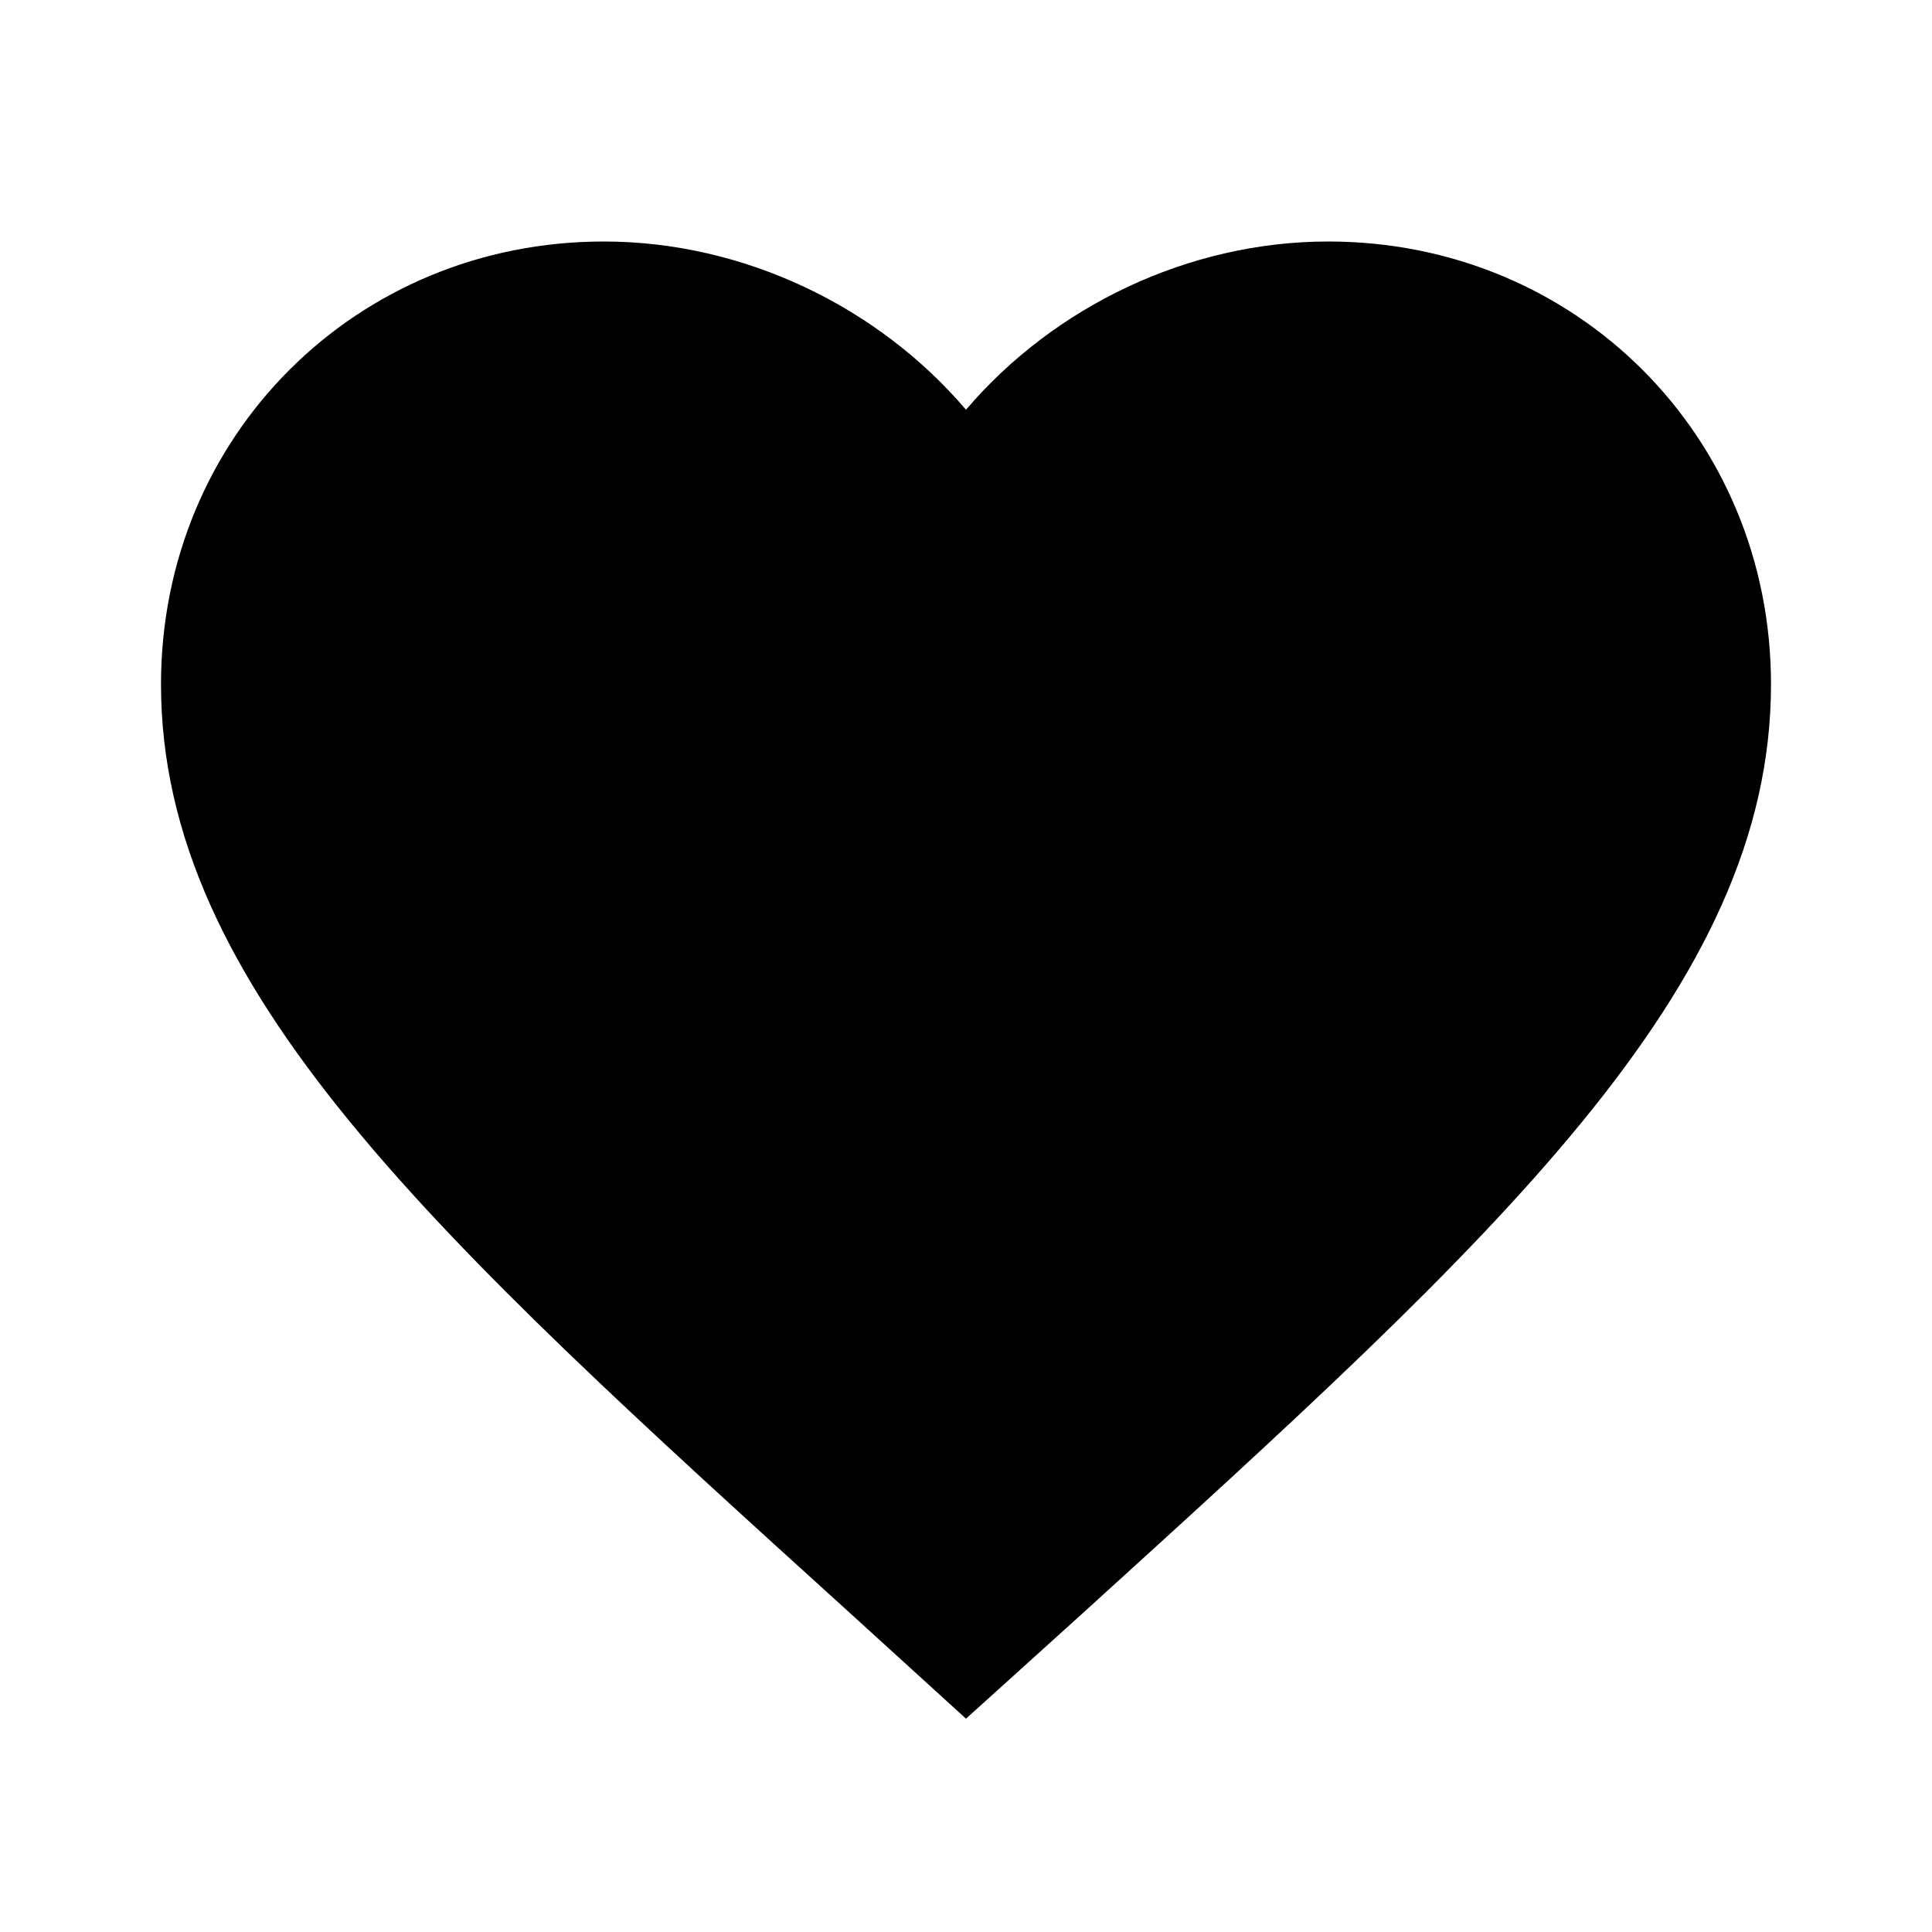
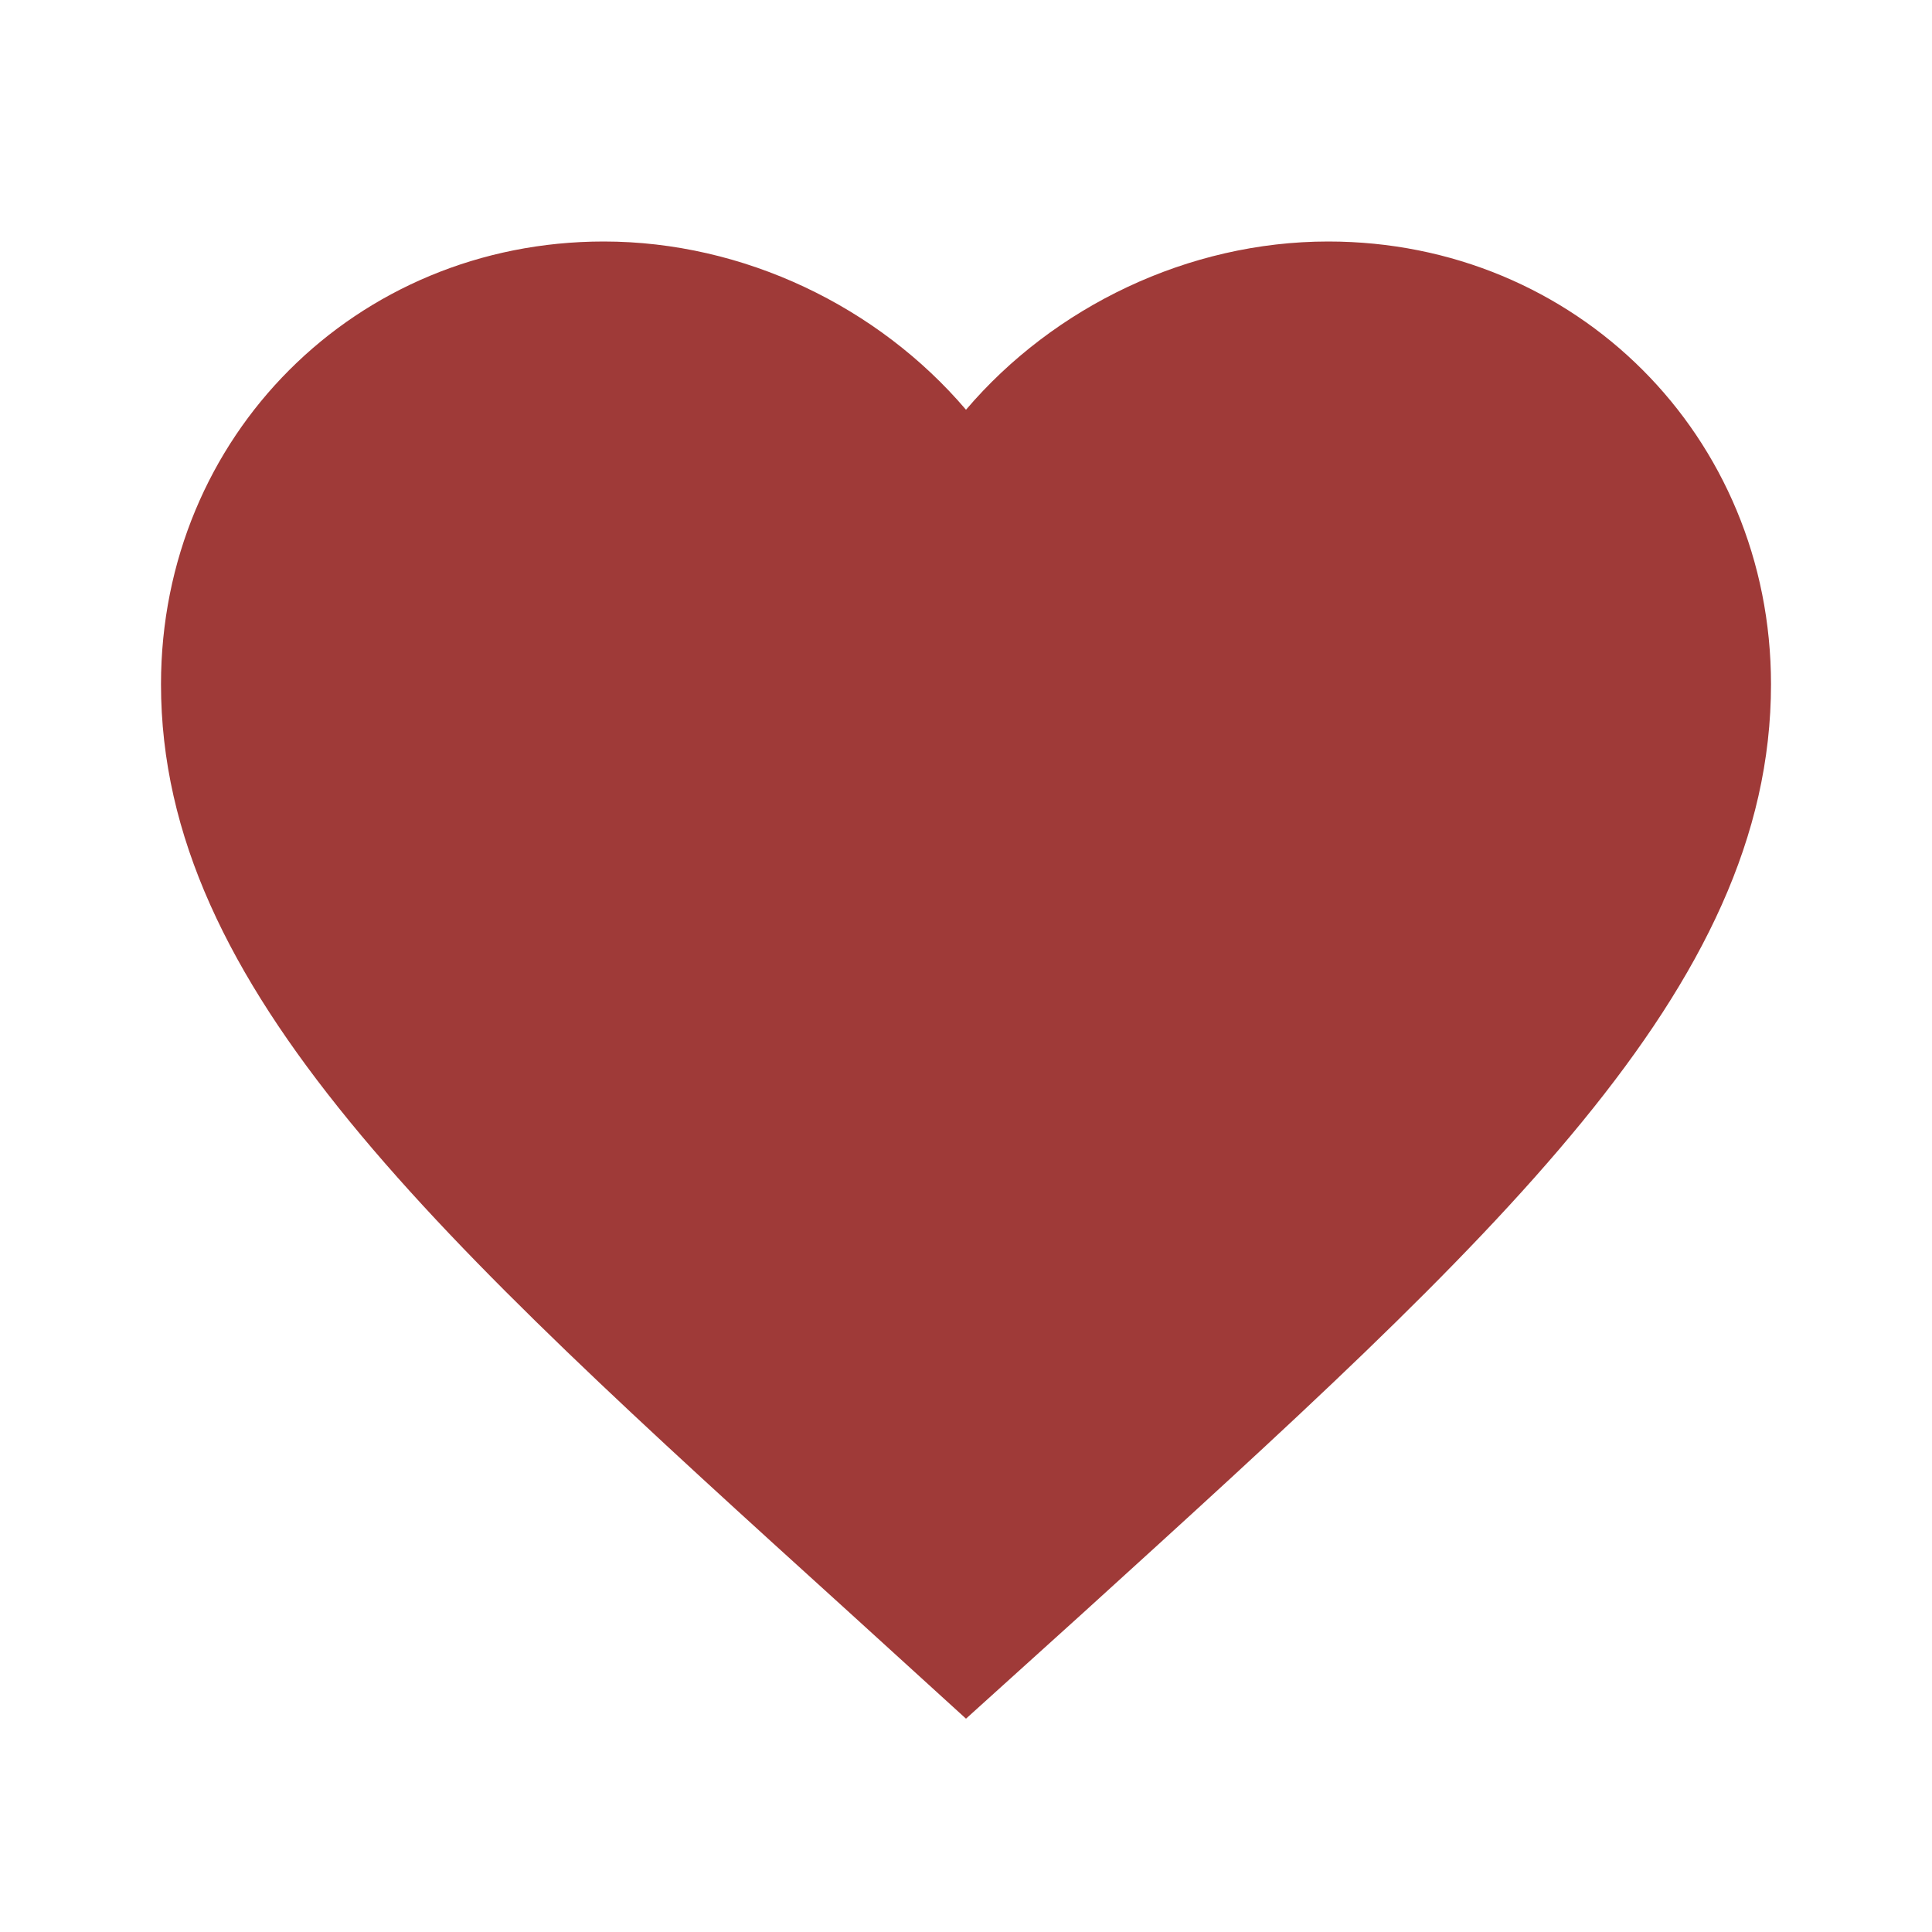
- <svg xmlns="http://www.w3.org/2000/svg" height="24px" viewBox="0 0 24 24" width="24px" fill="#000">
+ <svg xmlns="http://www.w3.org/2000/svg" height="24px" viewBox="0 0 24 24" width="24px" fill="#9f3a38">
  <path d="M0 0h24v24H0V0z" fill="none" />
  <path d="M12 21.35l-1.45-1.32C5.4 15.36 2 12.28 2 8.5 2 5.42 4.42 3 7.5 3c1.74 0 3.41.81 4.5 2.09C13.09 3.81 14.76 3 16.5 3 19.58 3 22 5.42 22 8.5c0 3.78-3.4 6.86-8.55 11.54L12 21.35z" />
</svg>
